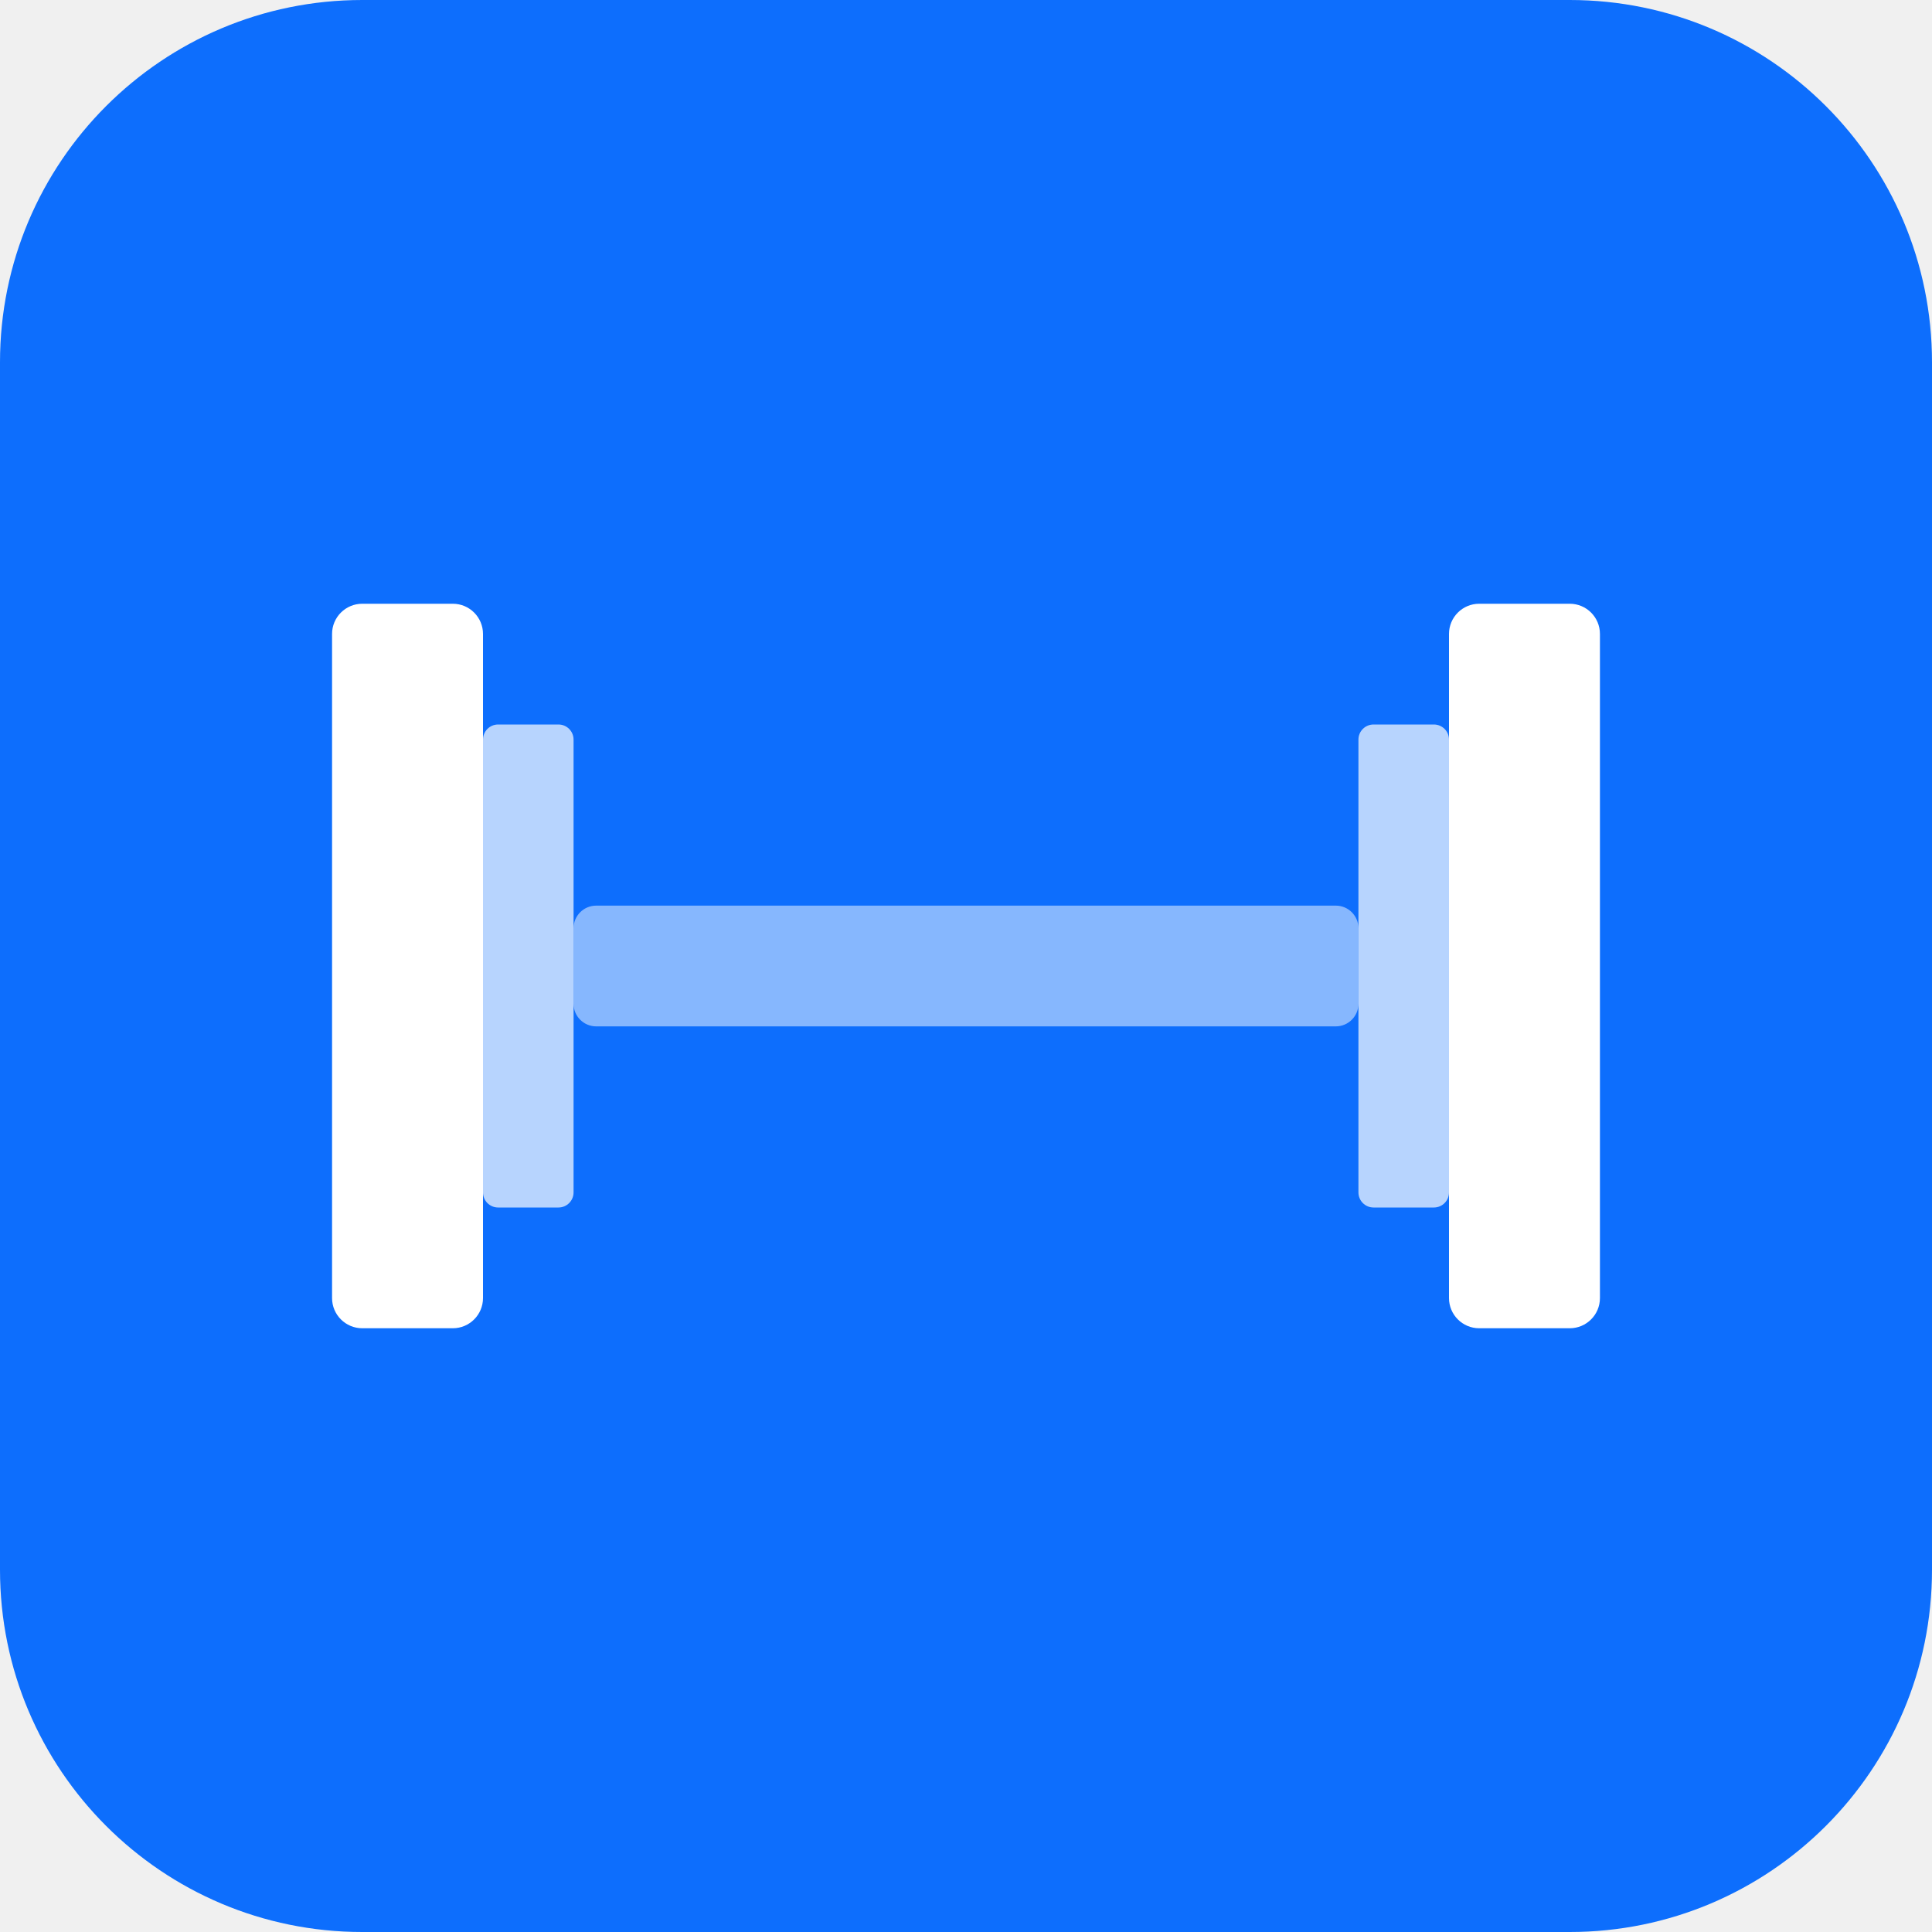
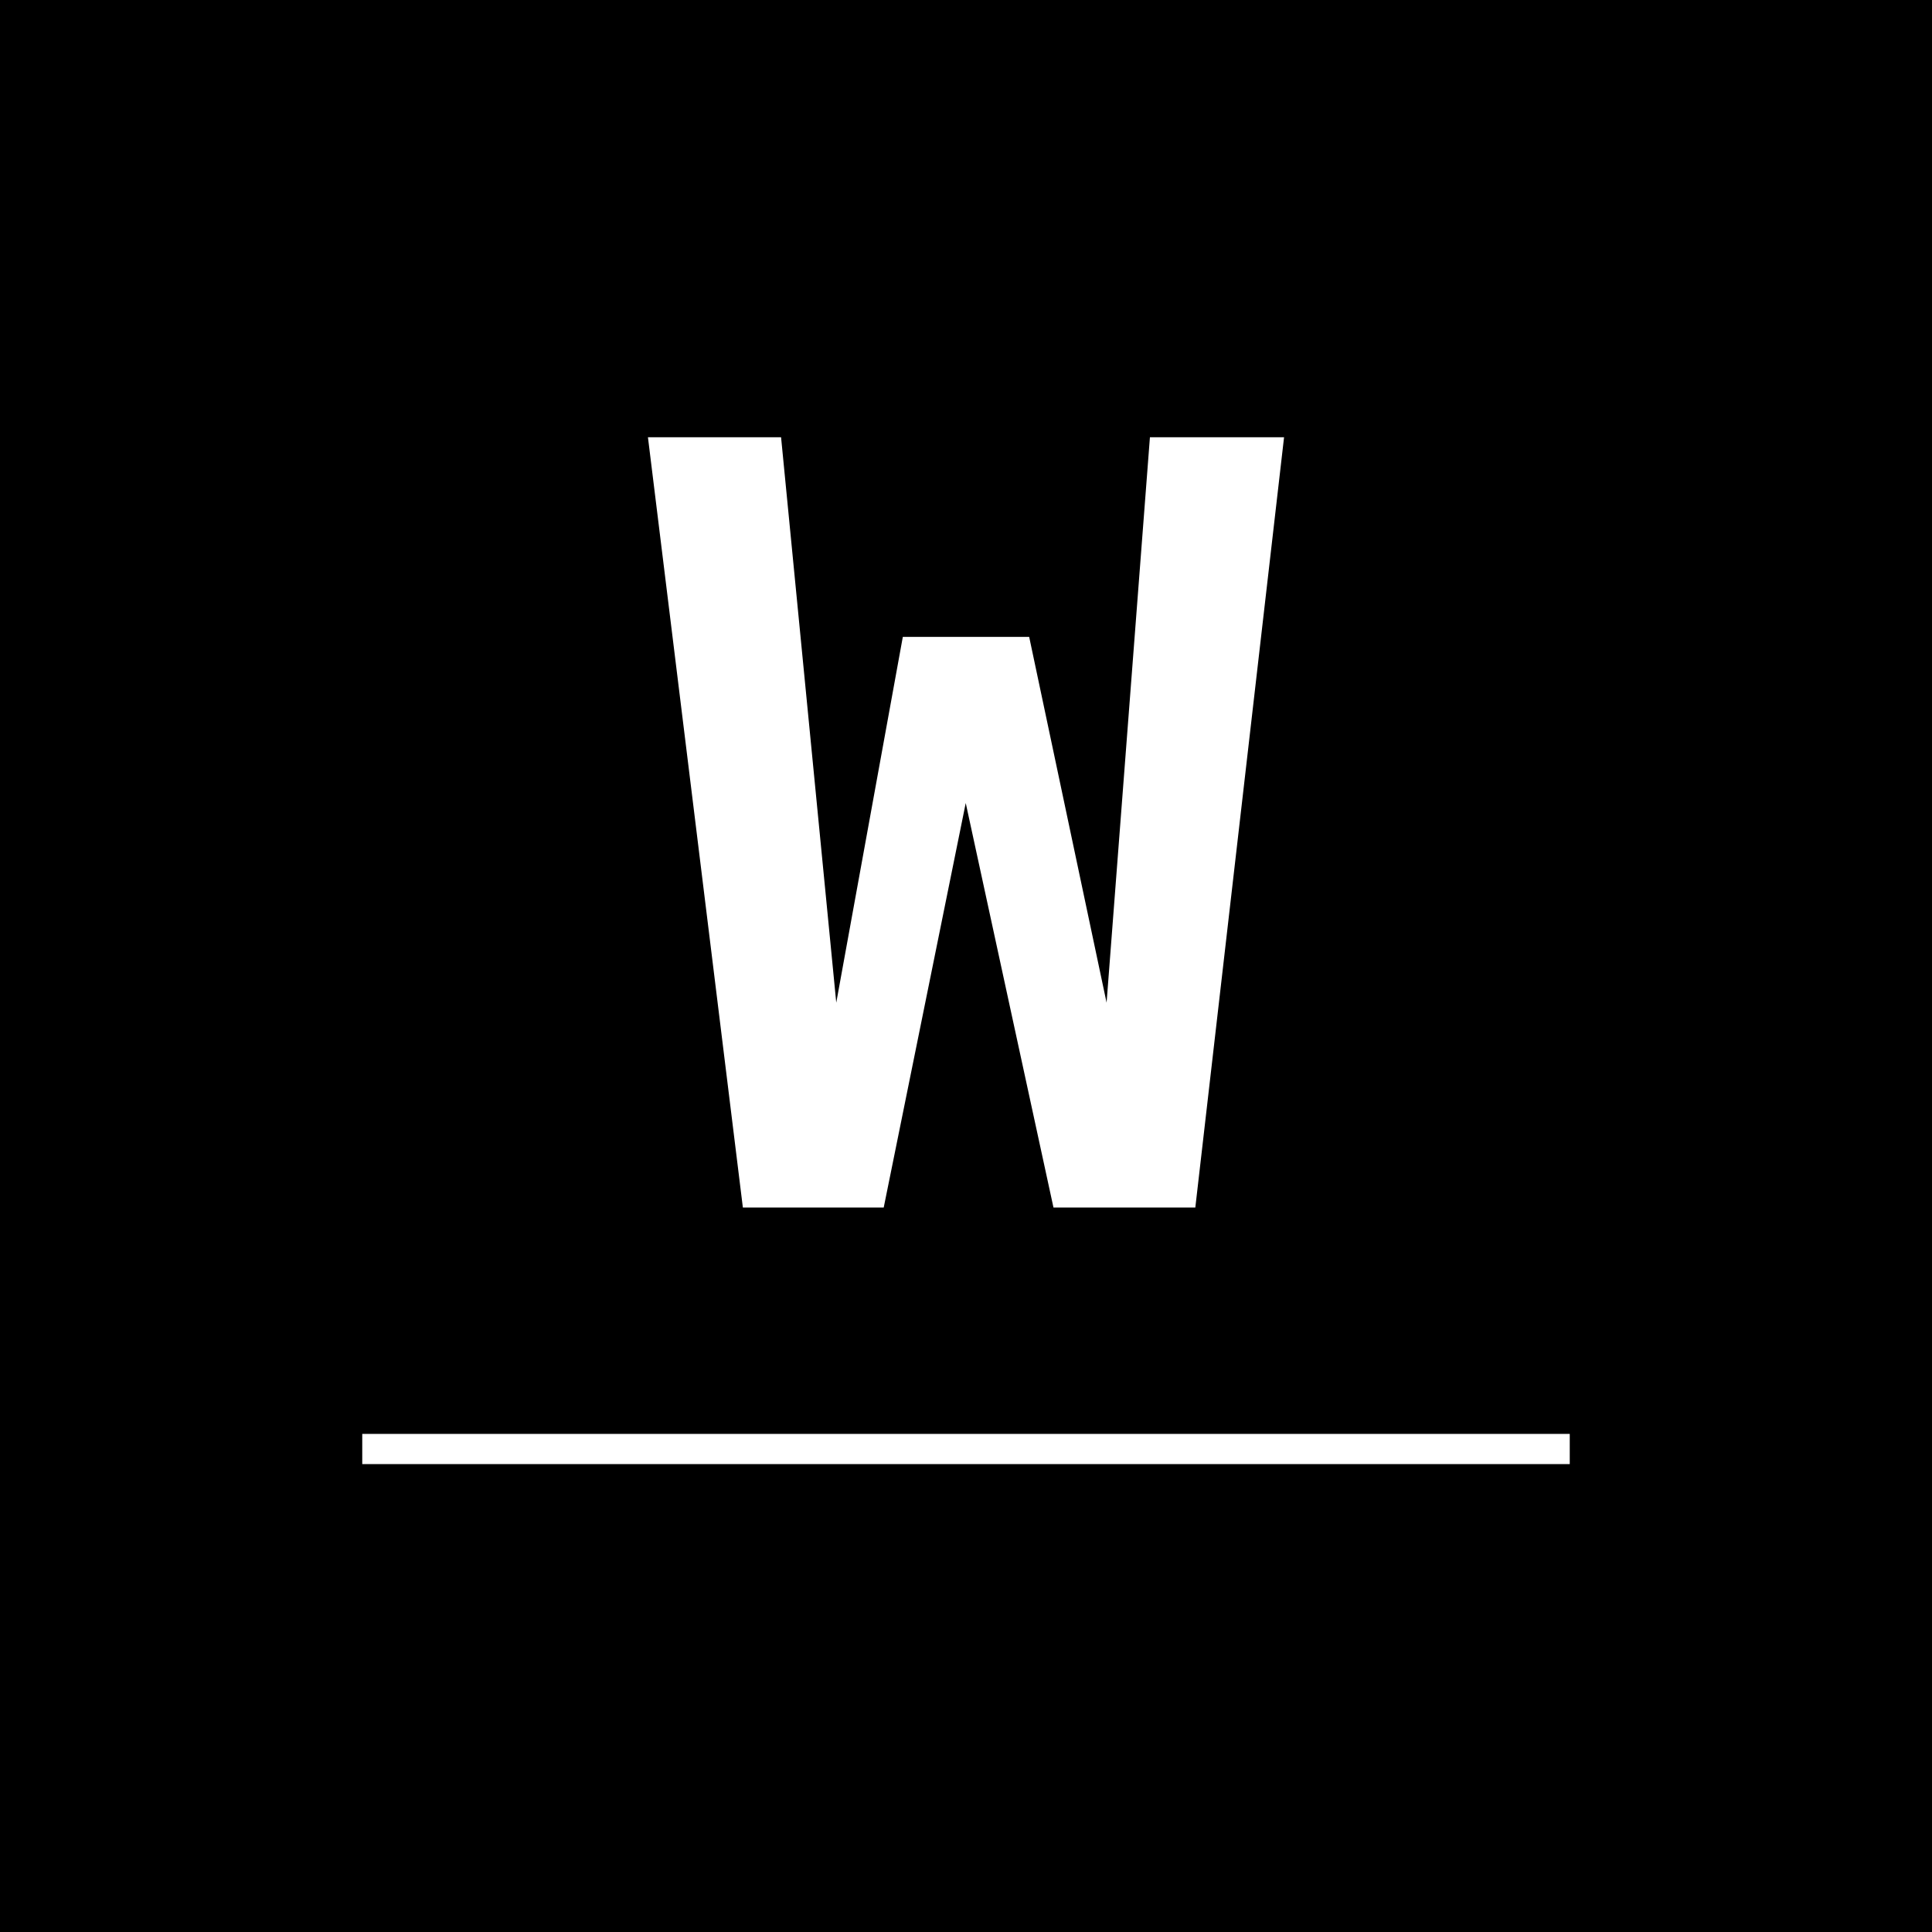
<svg xmlns="http://www.w3.org/2000/svg" viewBox="0 0 512 512">
-   <rect width="512" height="512" rx="96" fill="#0d6efd" />
-   <rect x="88" y="160" width="40" height="192" rx="8" fill="#fff" />
-   <rect x="128" y="192" width="24" height="128" rx="4" fill="#fff" opacity="0.7" />
-   <rect x="152" y="240" width="208" height="32" rx="6" fill="#fff" opacity="0.5" />
-   <rect x="360" y="192" width="24" height="128" rx="4" fill="#fff" opacity="0.7" />
-   <rect x="384" y="160" width="40" height="192" rx="8" fill="#fff" />
+   <rect width="512" height="512" fill="#000" />
+   <text x="256" y="320" text-anchor="middle" font-family="'Space Mono', monospace" font-weight="700" font-size="280" fill="#fff">W</text>
+   <rect x="96" y="380" width="320" height="8" fill="#fff" />
</svg>
